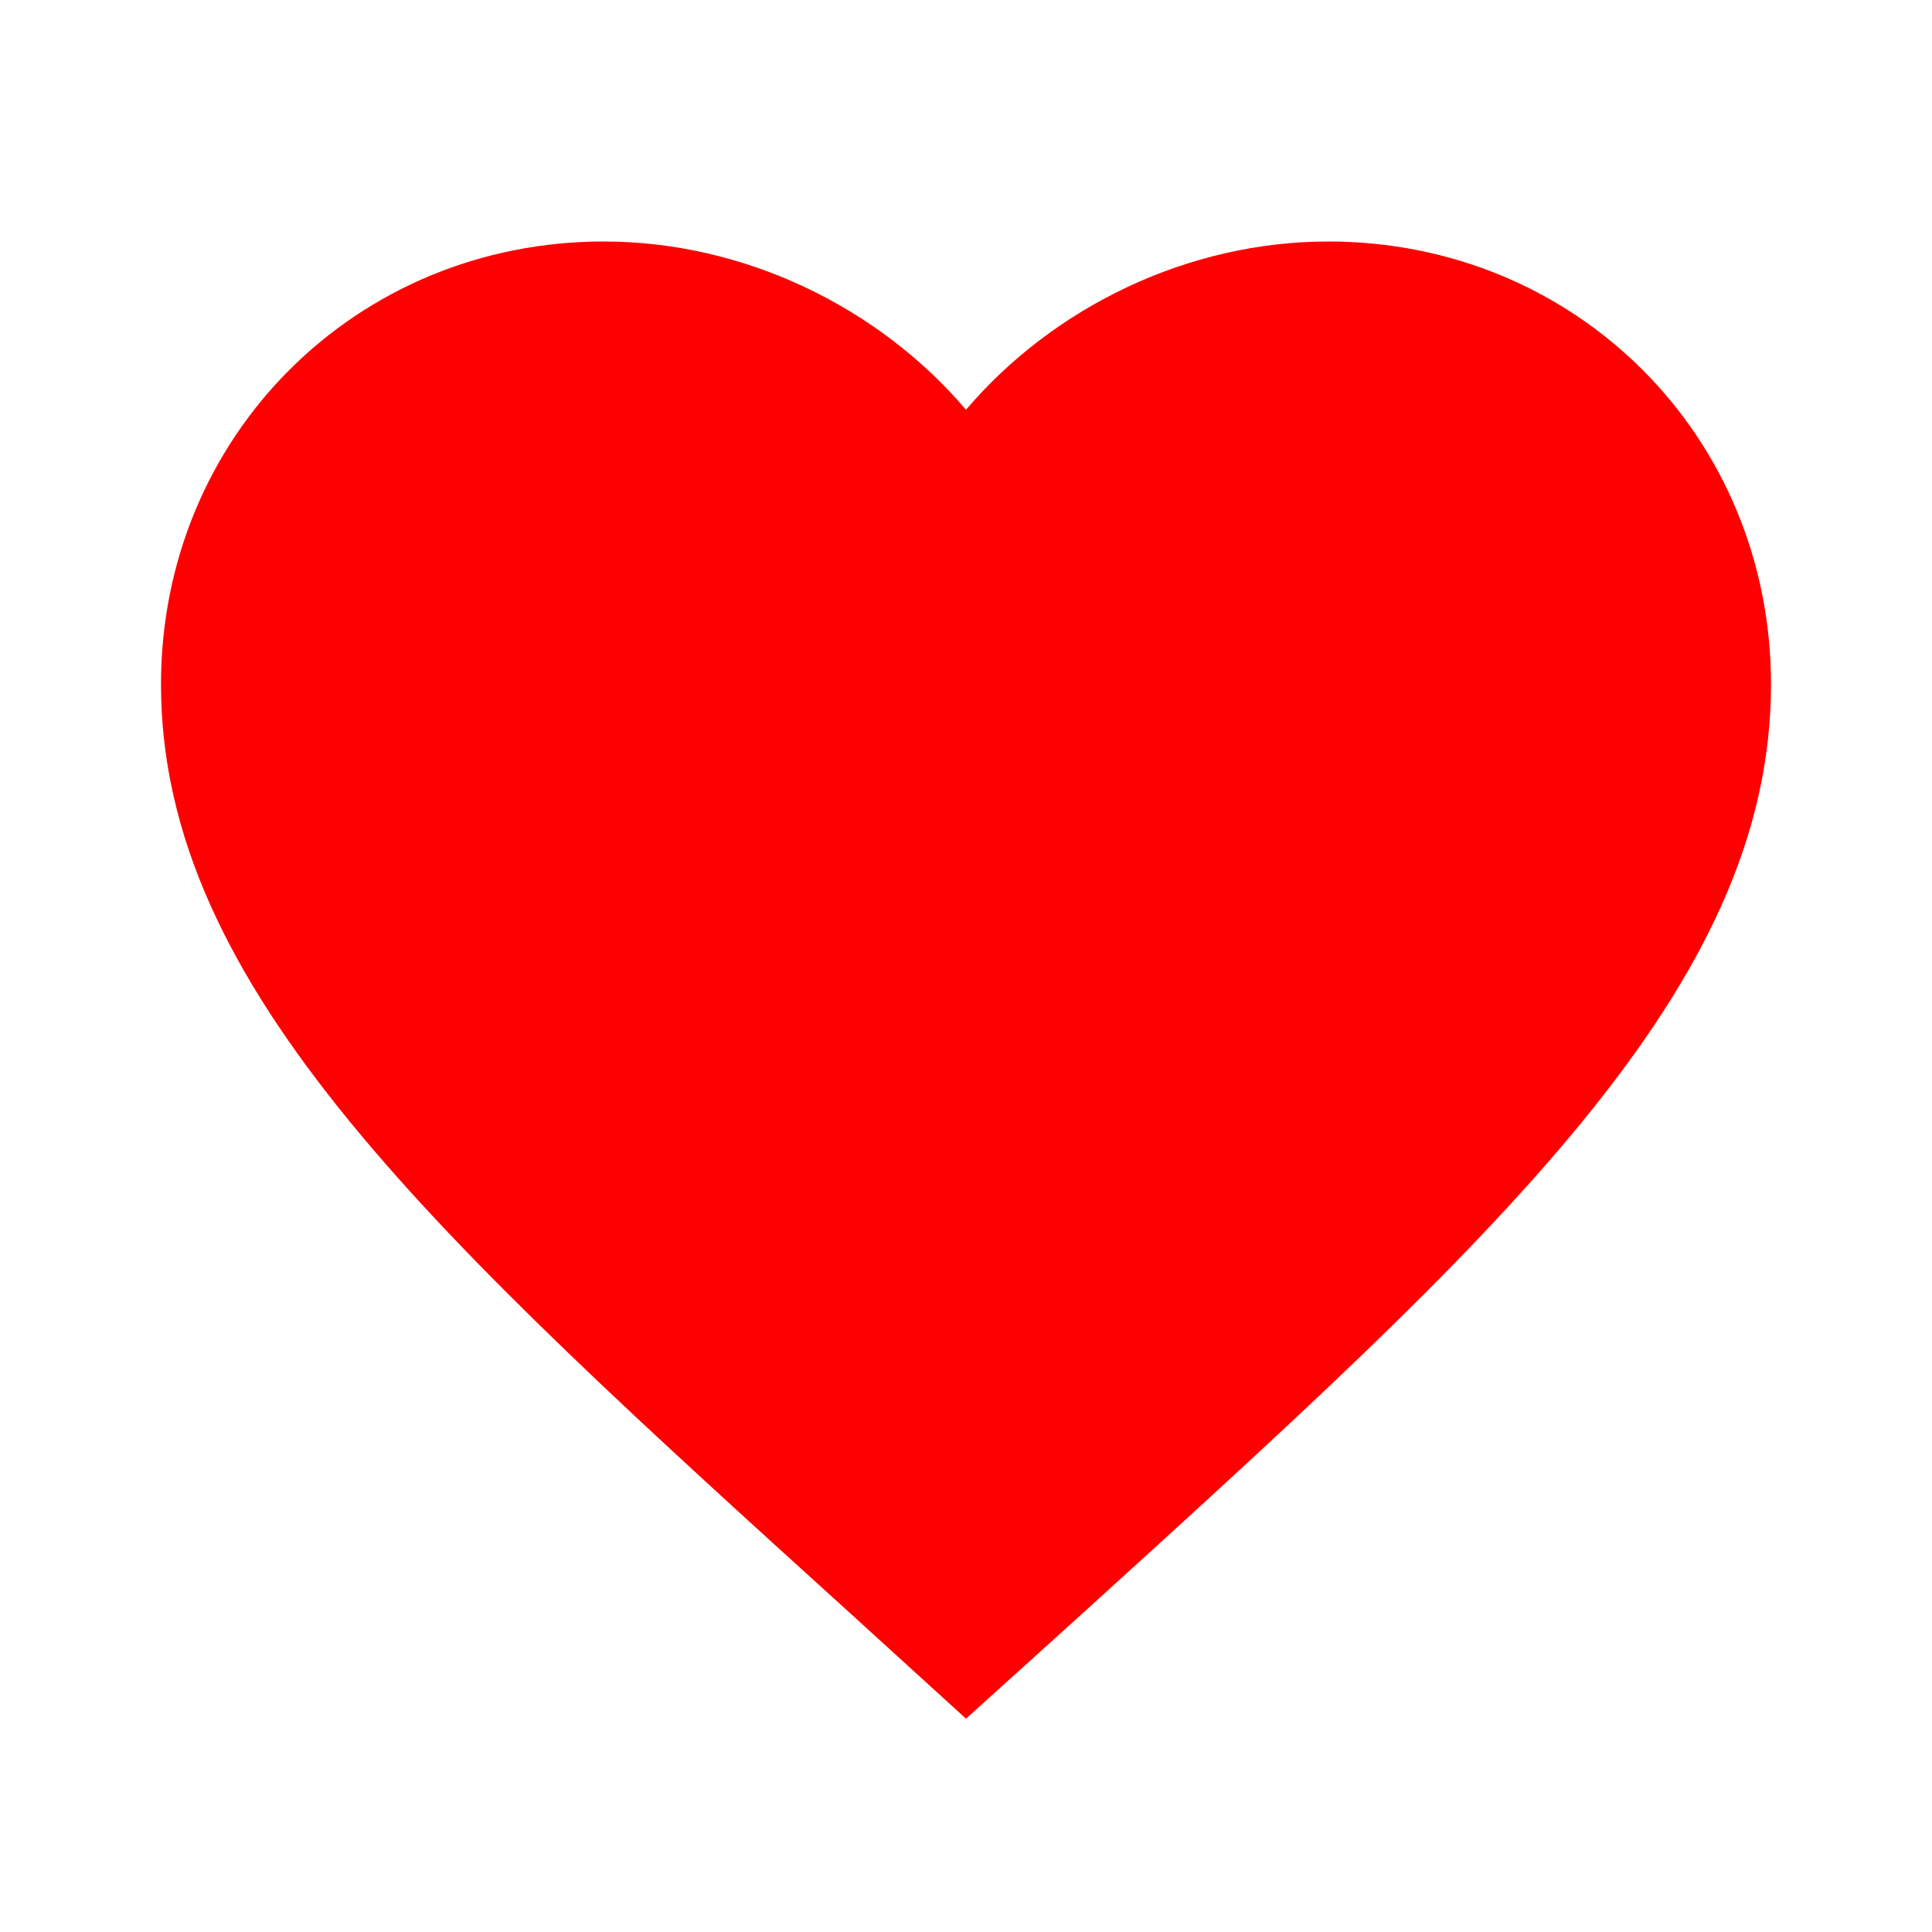
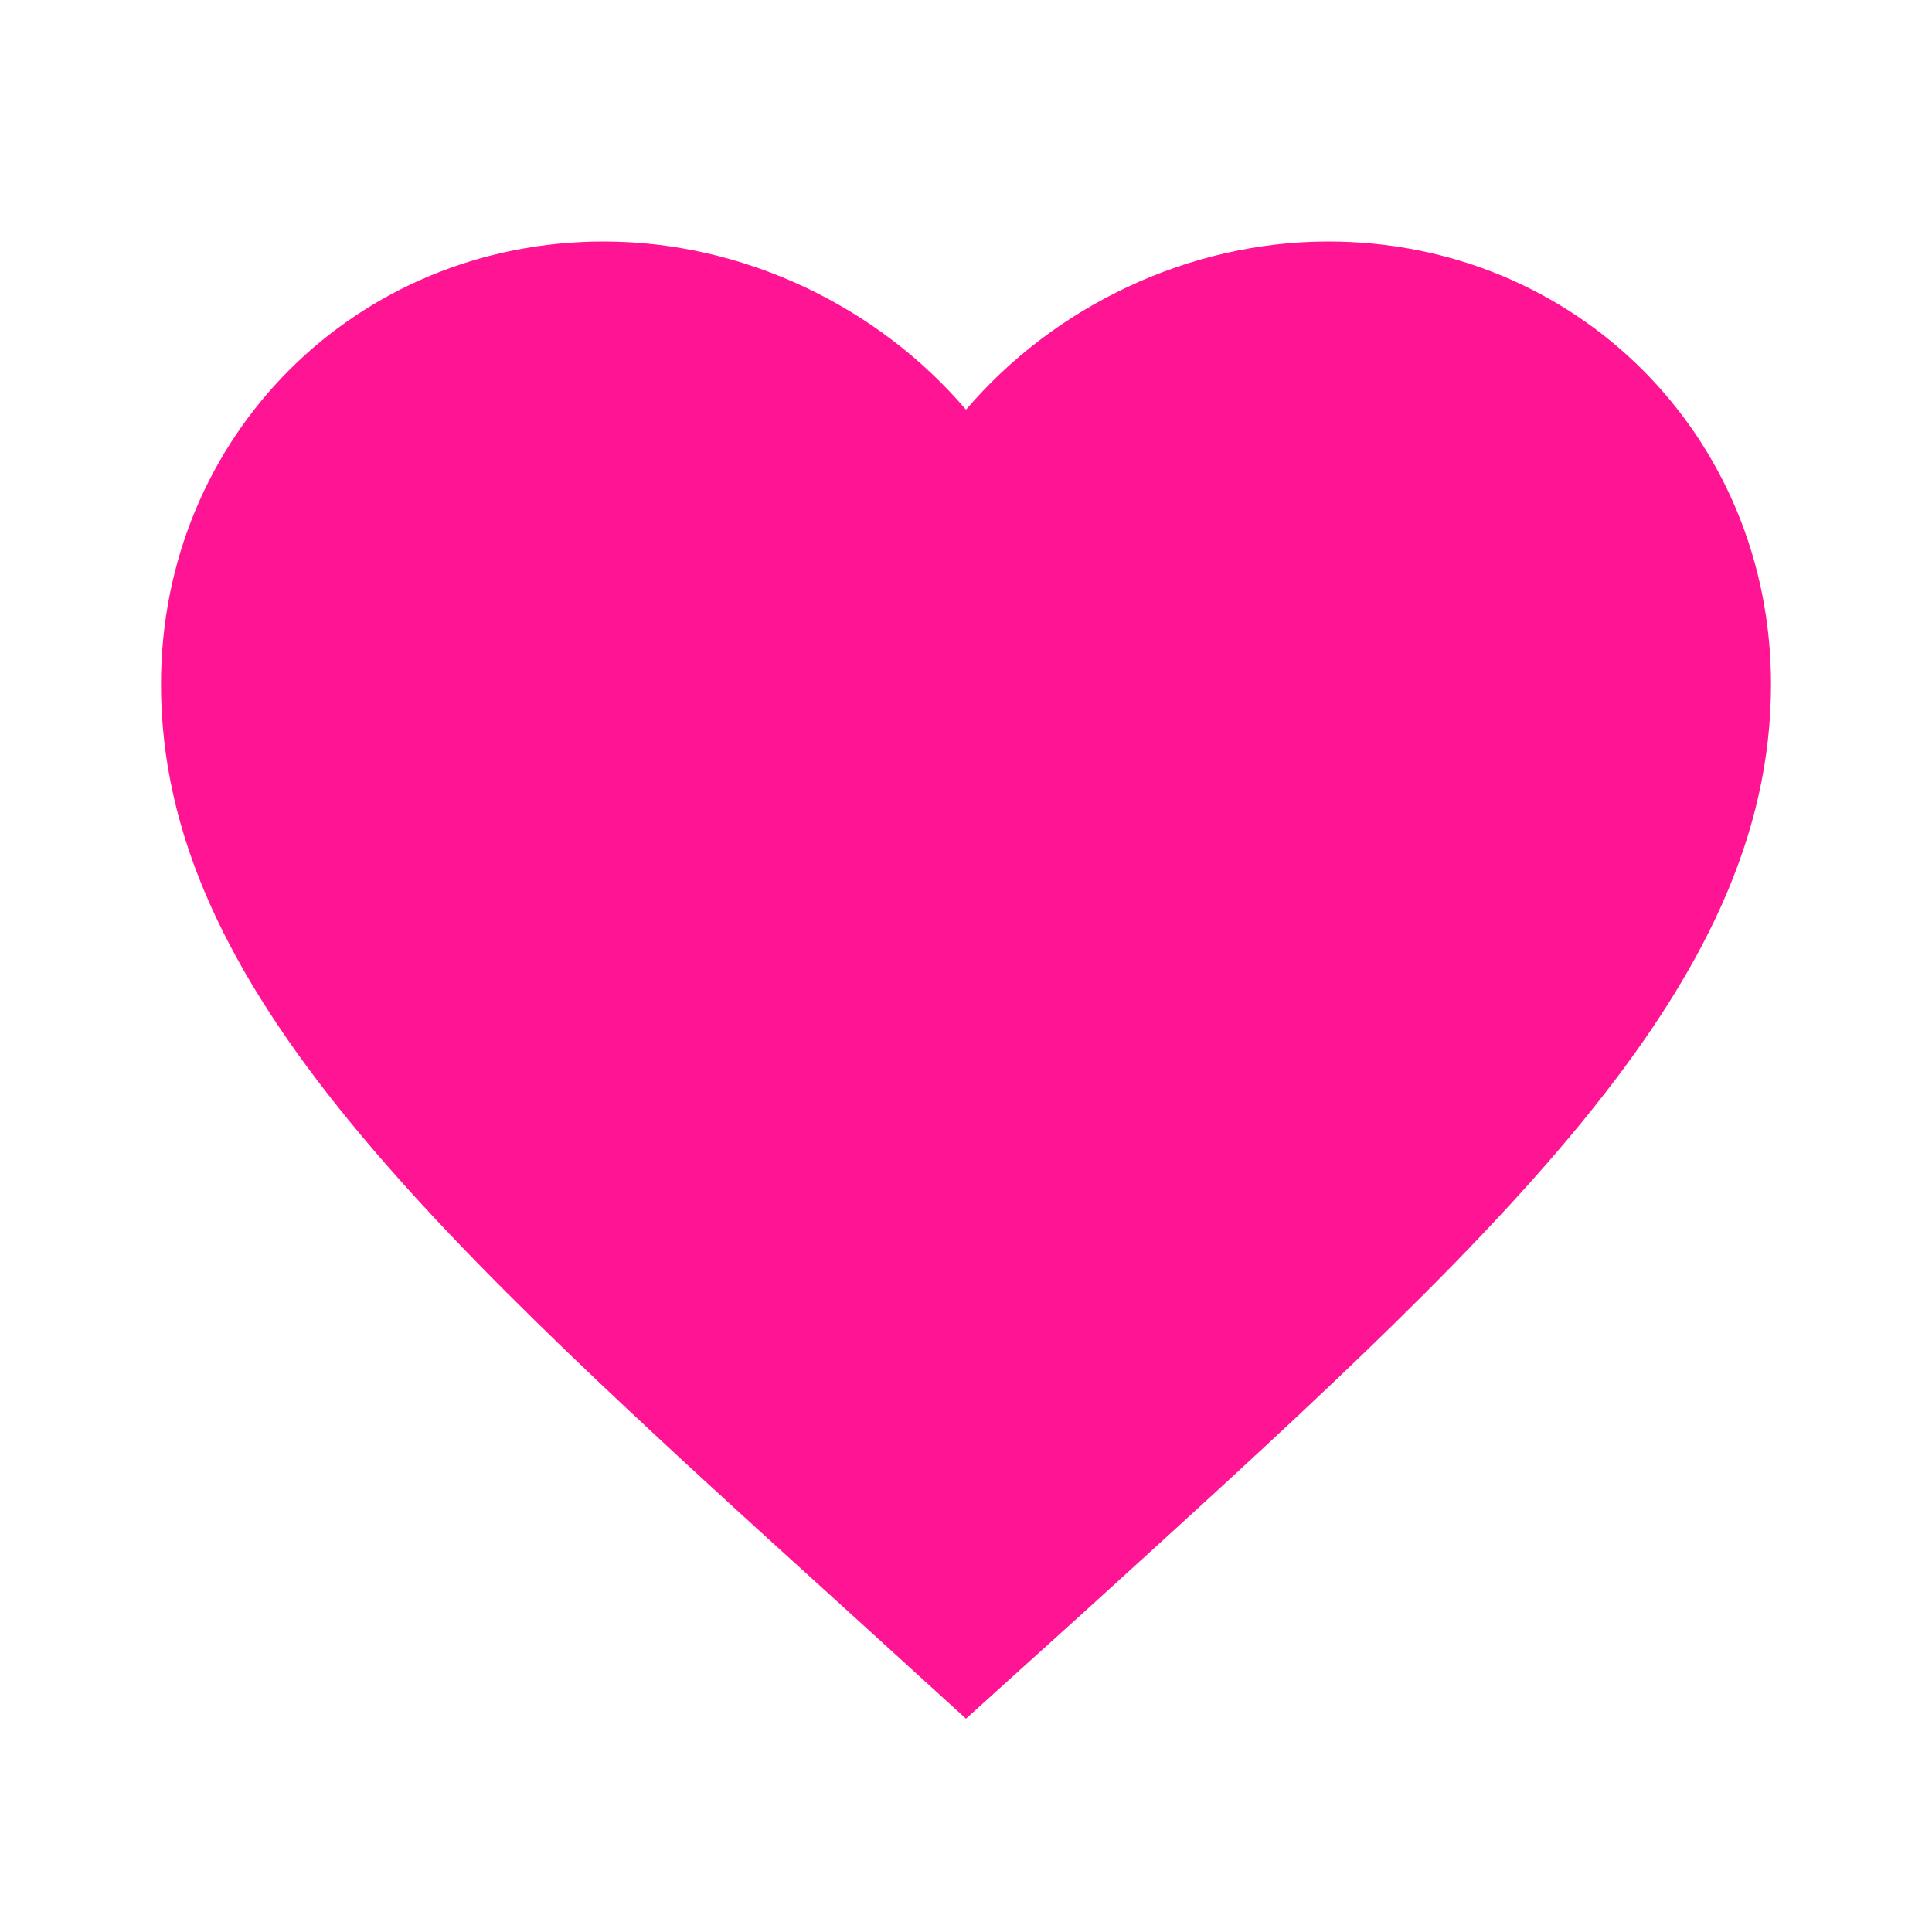
- <svg xmlns="http://www.w3.org/2000/svg" fill="red" height="48" viewBox="0 0 24 24" width="48">
+ <svg xmlns="http://www.w3.org/2000/svg" fill="deeppink" height="48" viewBox="0 0 24 24" width="48">
  <path d="M0 0h24v24H0z" fill="none" />
  <path d="M12 21.35l-1.45-1.32C5.4 15.36 2 12.28 2 8.5 2 5.42 4.42 3 7.5 3c1.74 0 3.41.81 4.5 2.09C13.09 3.81 14.76 3 16.5 3 19.58 3 22 5.42 22 8.5c0 3.78-3.4 6.86-8.55 11.54L12 21.35z" />
</svg>
